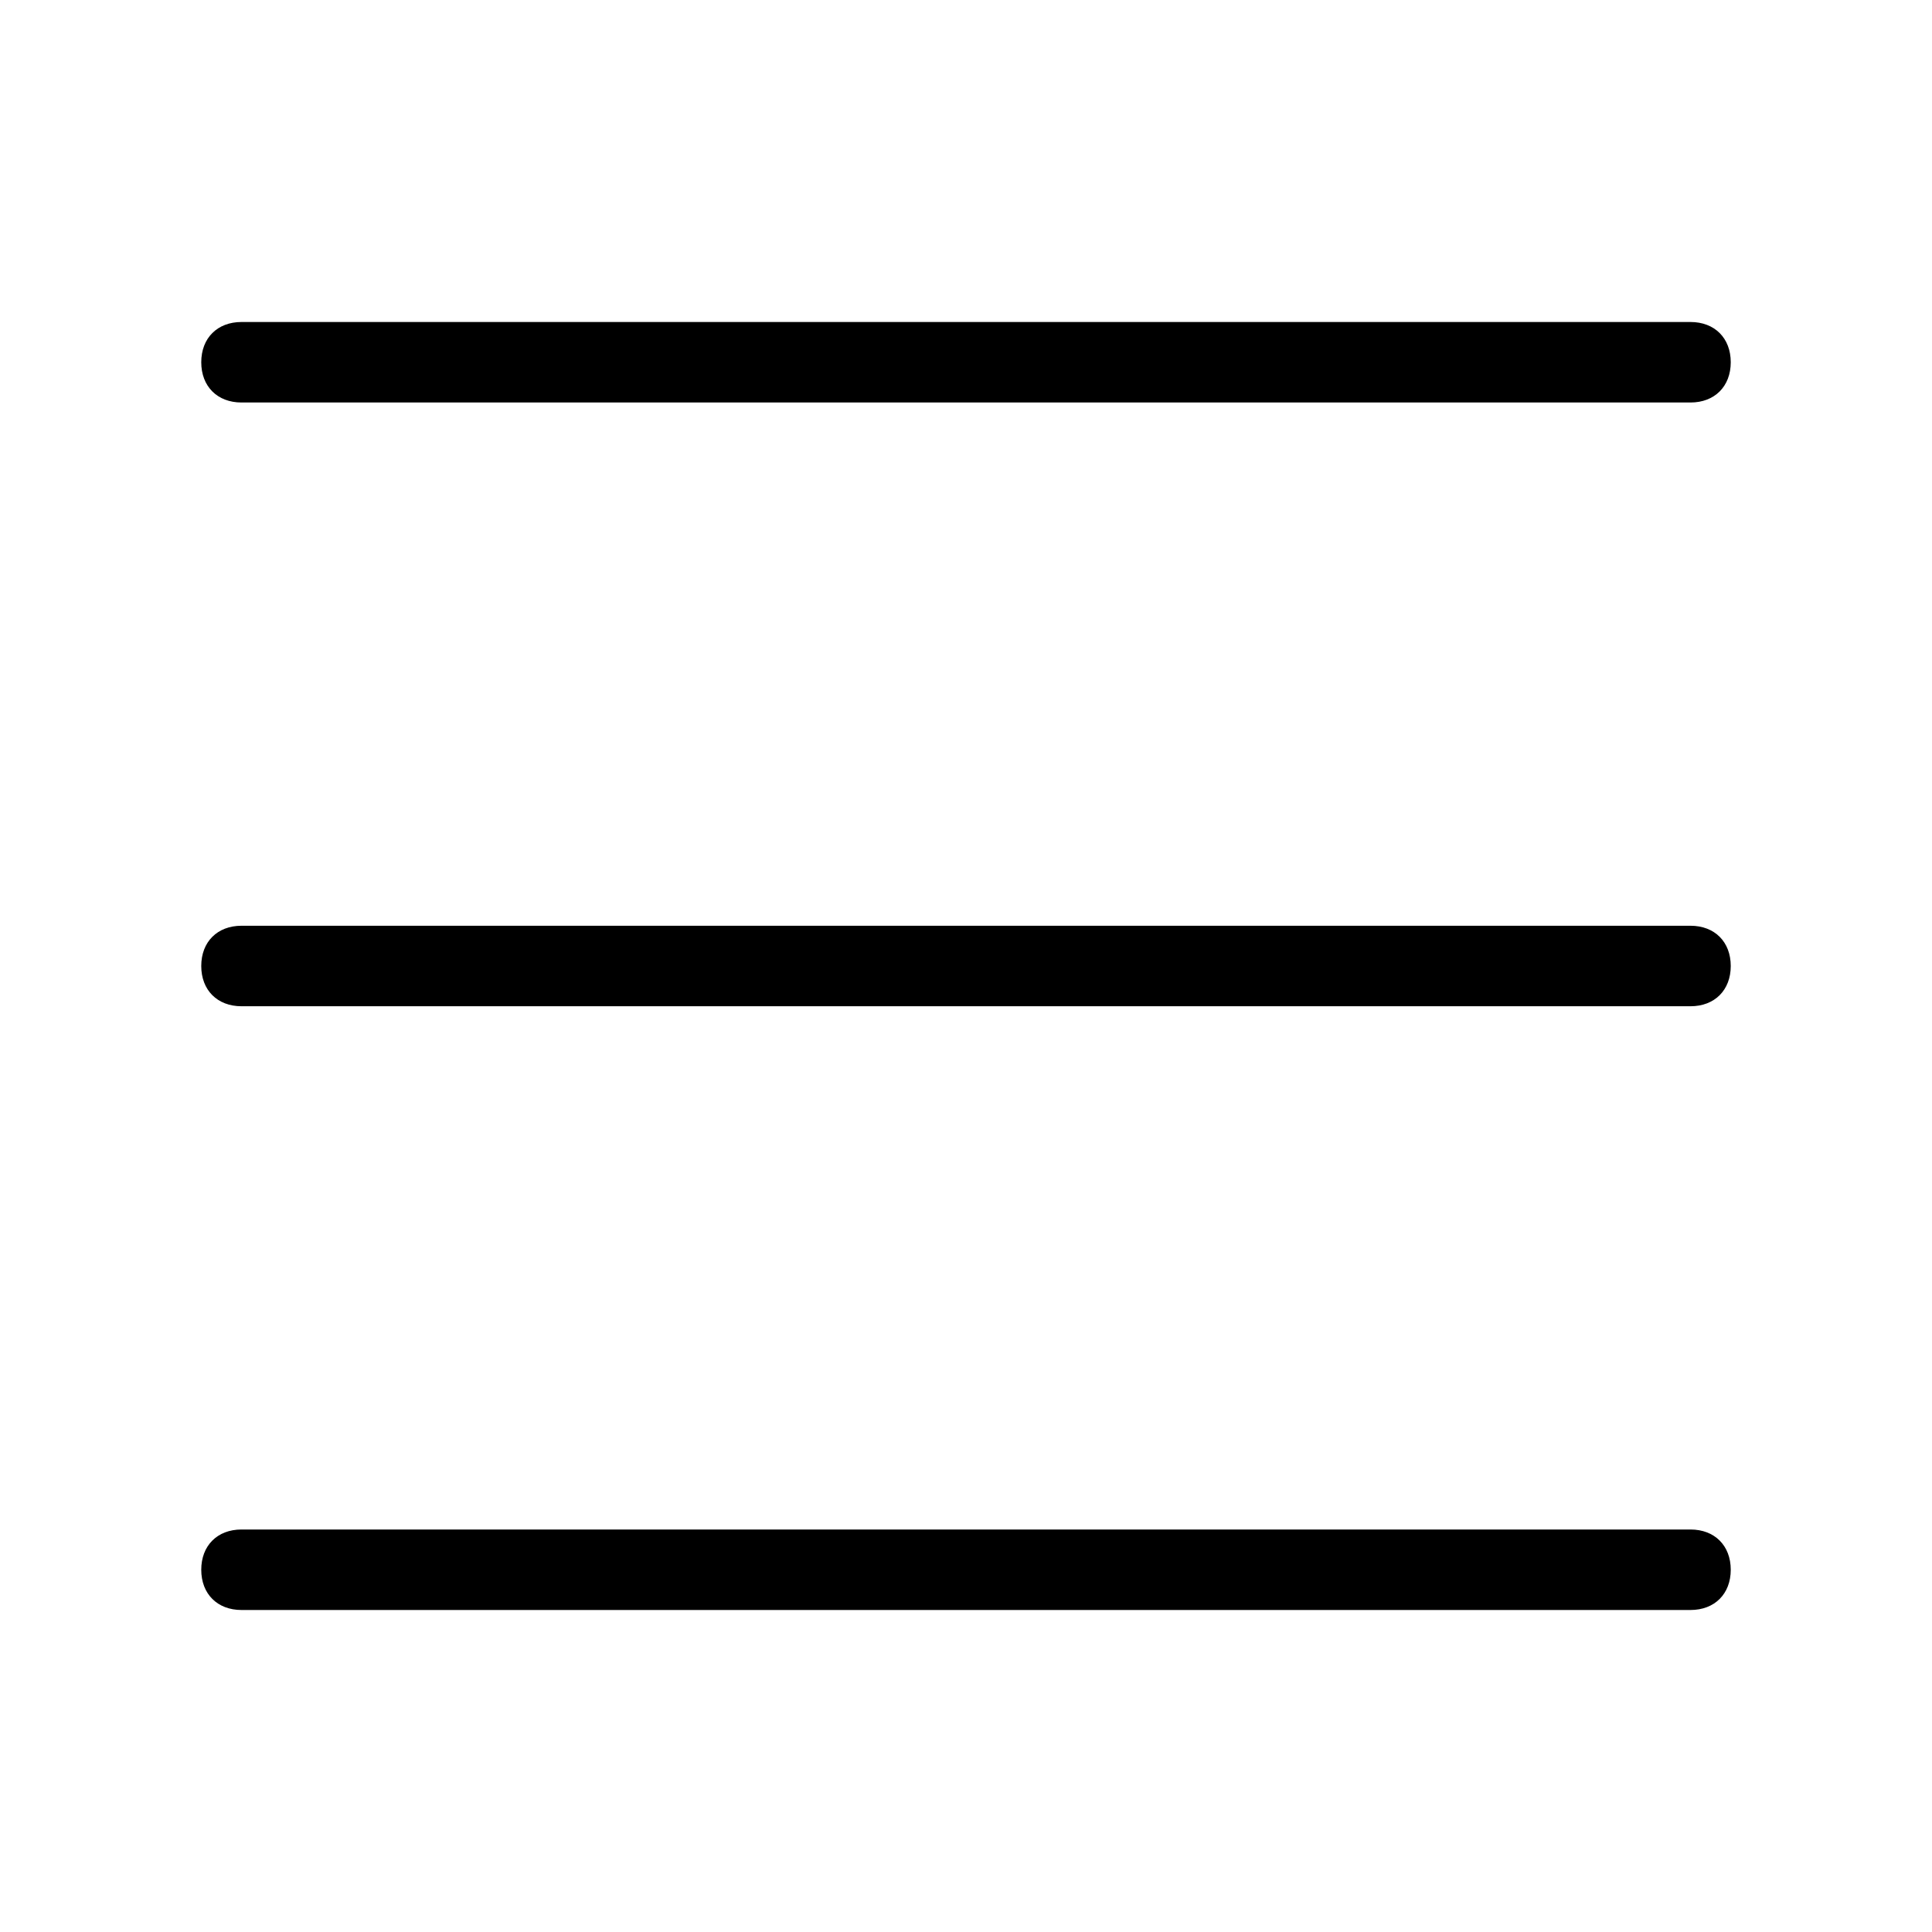
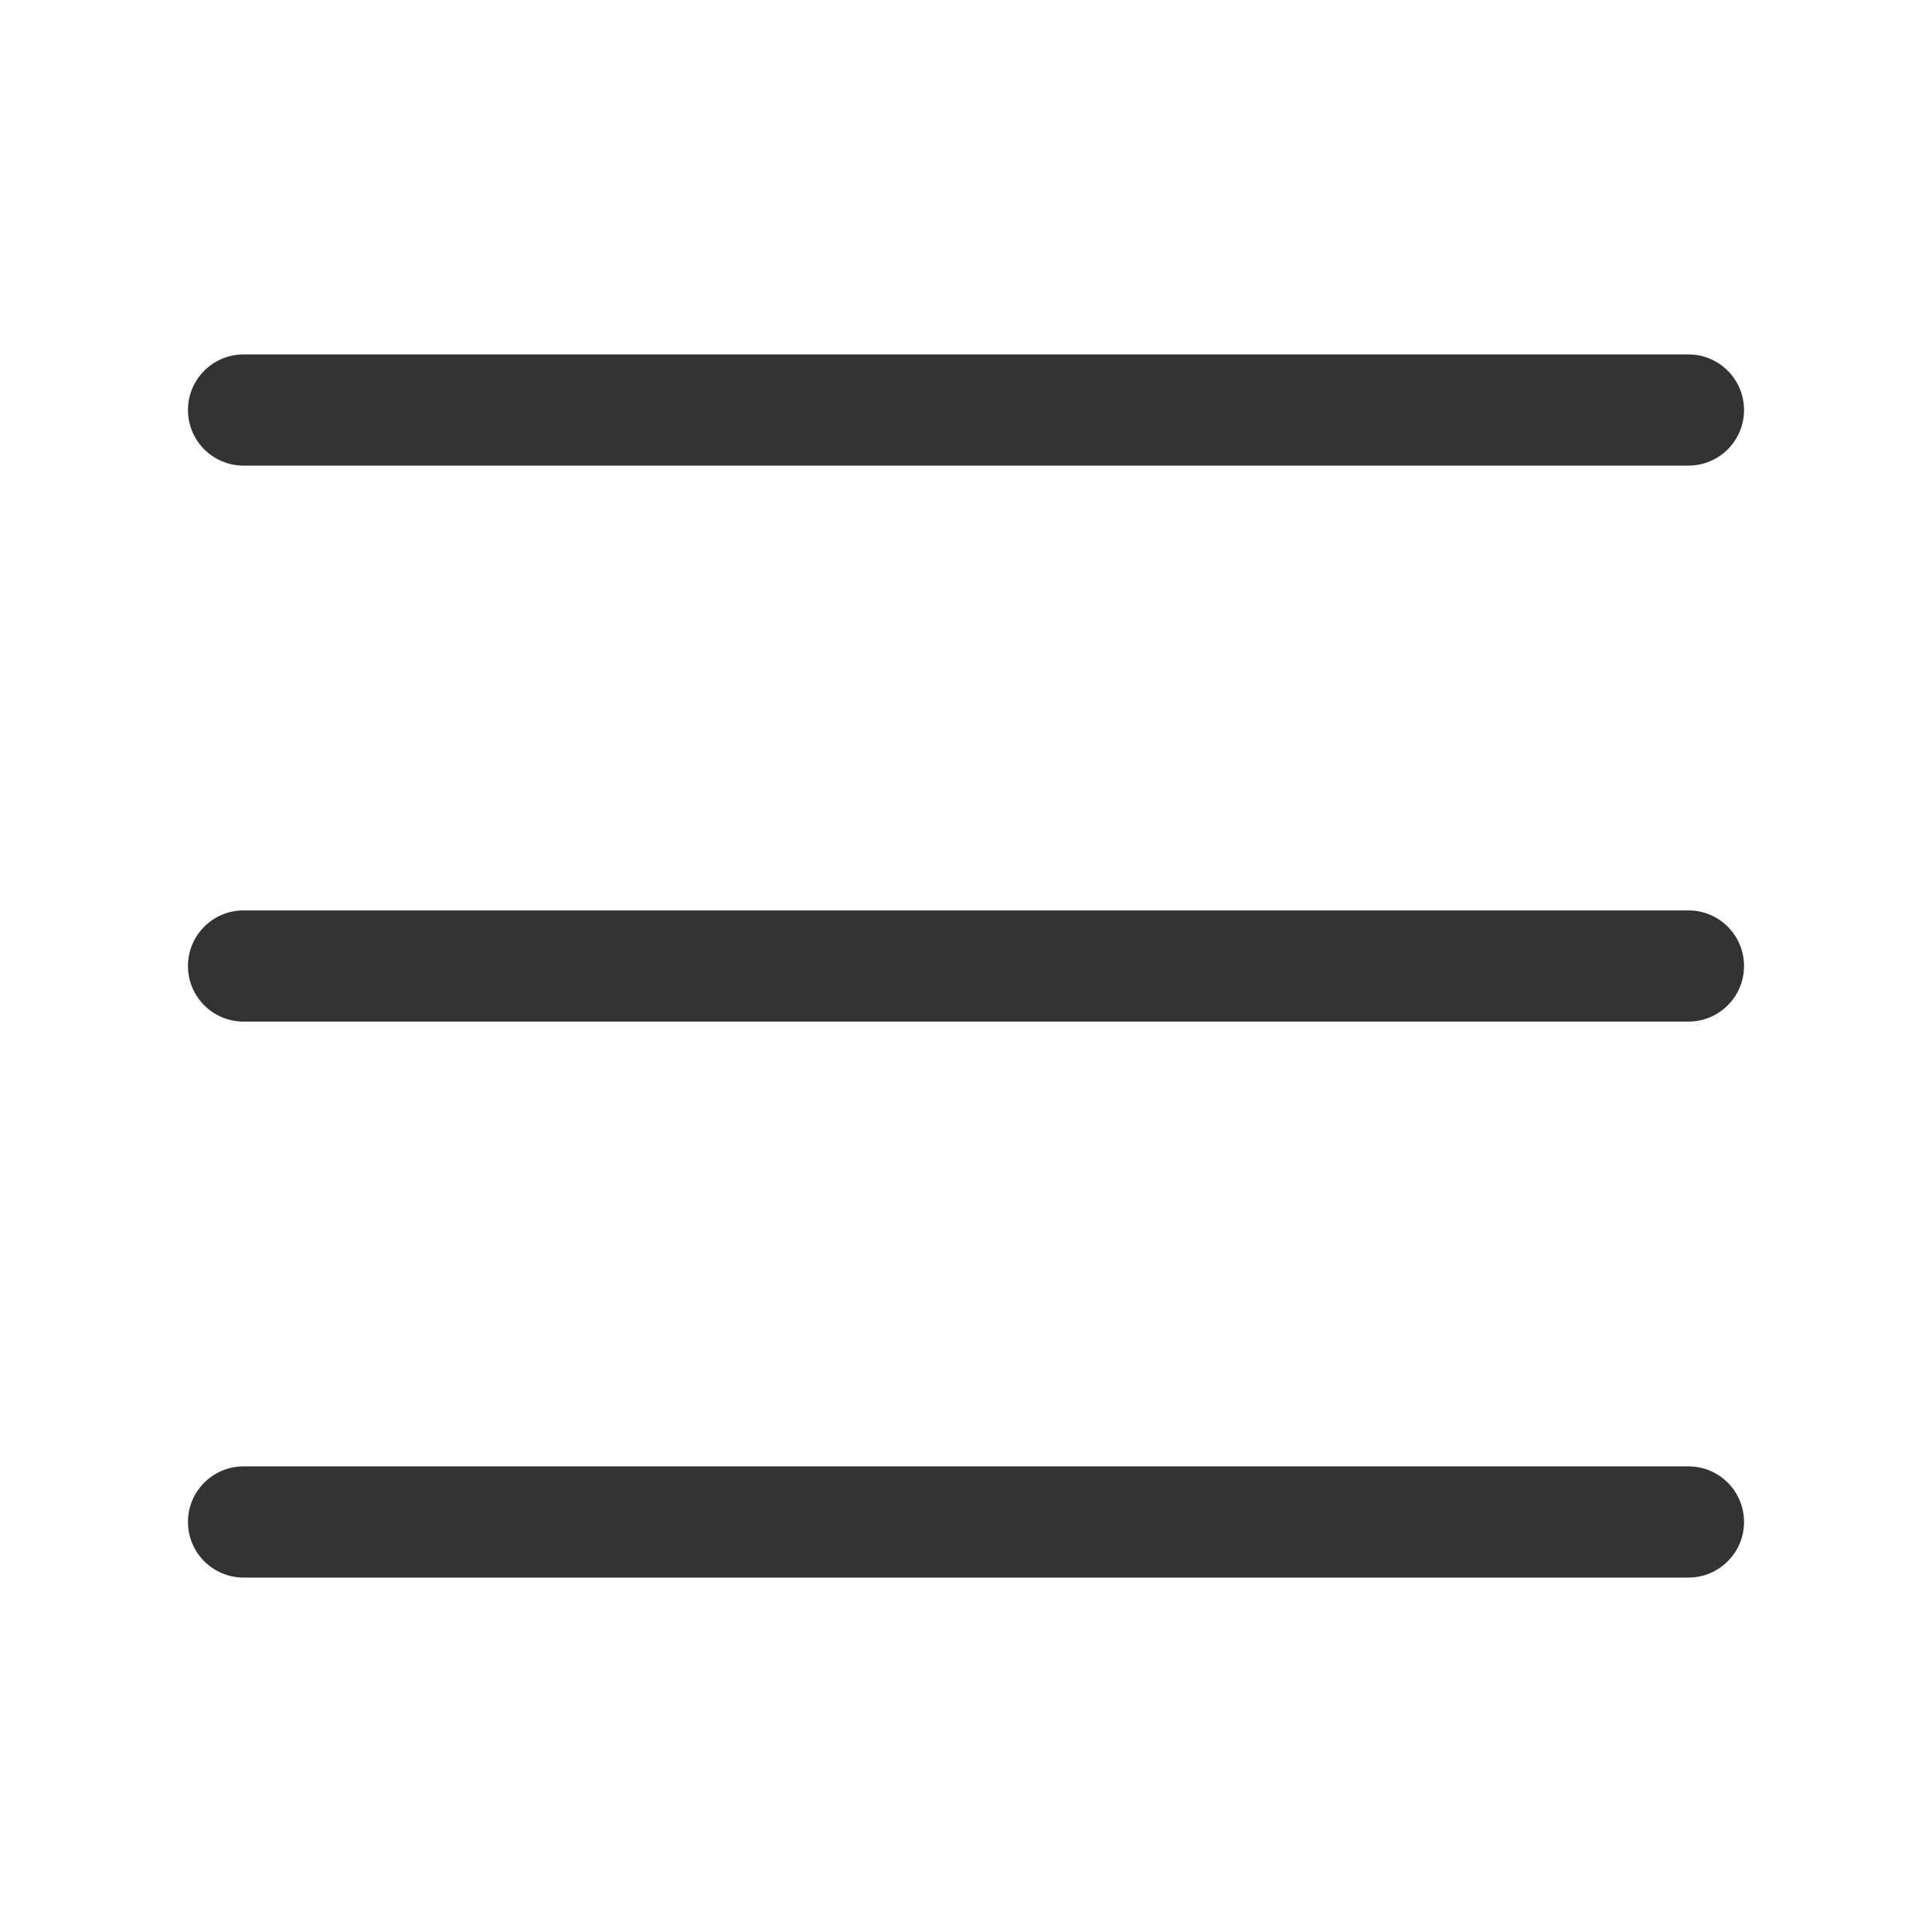
- <svg xmlns="http://www.w3.org/2000/svg" t="1600417474053" class="icon" viewBox="0 0 1024 1024" version="1.1" p-id="5458" width="200" height="200">
+ <svg xmlns="http://www.w3.org/2000/svg" t="1573080500237" class="icon" viewBox="0 0 1024 1024" version="1.1" p-id="2641" width="200" height="200">
  <defs>
    <style type="text/css" />
  </defs>
-   <path d="M128 213.333h768c12.8 0 21.333-8.533 21.333-21.333s-8.533-21.333-21.333-21.333H128c-12.8 0-21.333 8.533-21.333 21.333s8.533 21.333 21.333 21.333zM896 490.667H128c-12.8 0-21.333 8.533-21.333 21.333s8.533 21.333 21.333 21.333h768c12.8 0 21.333-8.533 21.333-21.333s-8.533-21.333-21.333-21.333zM896 810.667H128c-12.8 0-21.333 8.533-21.333 21.333s8.533 21.333 21.333 21.333h768c12.8 0 21.333-8.533 21.333-21.333s-8.533-21.333-21.333-21.333z" p-id="5459" />
+   <path d="M128.921 246.791h766.158a29.468 29.468 0 0 0 0-58.935h-766.158a29.468 29.468 0 0 0 0 58.935zM895.079 482.532h-766.158a29.468 29.468 0 0 0 0 58.935h766.158a29.468 29.468 0 0 0 0-58.935zM895.079 777.209h-766.158a29.468 29.468 0 0 0 0 58.935h766.158a29.468 29.468 0 0 0 0-58.935z" fill="#333333" p-id="2642" />
</svg>
